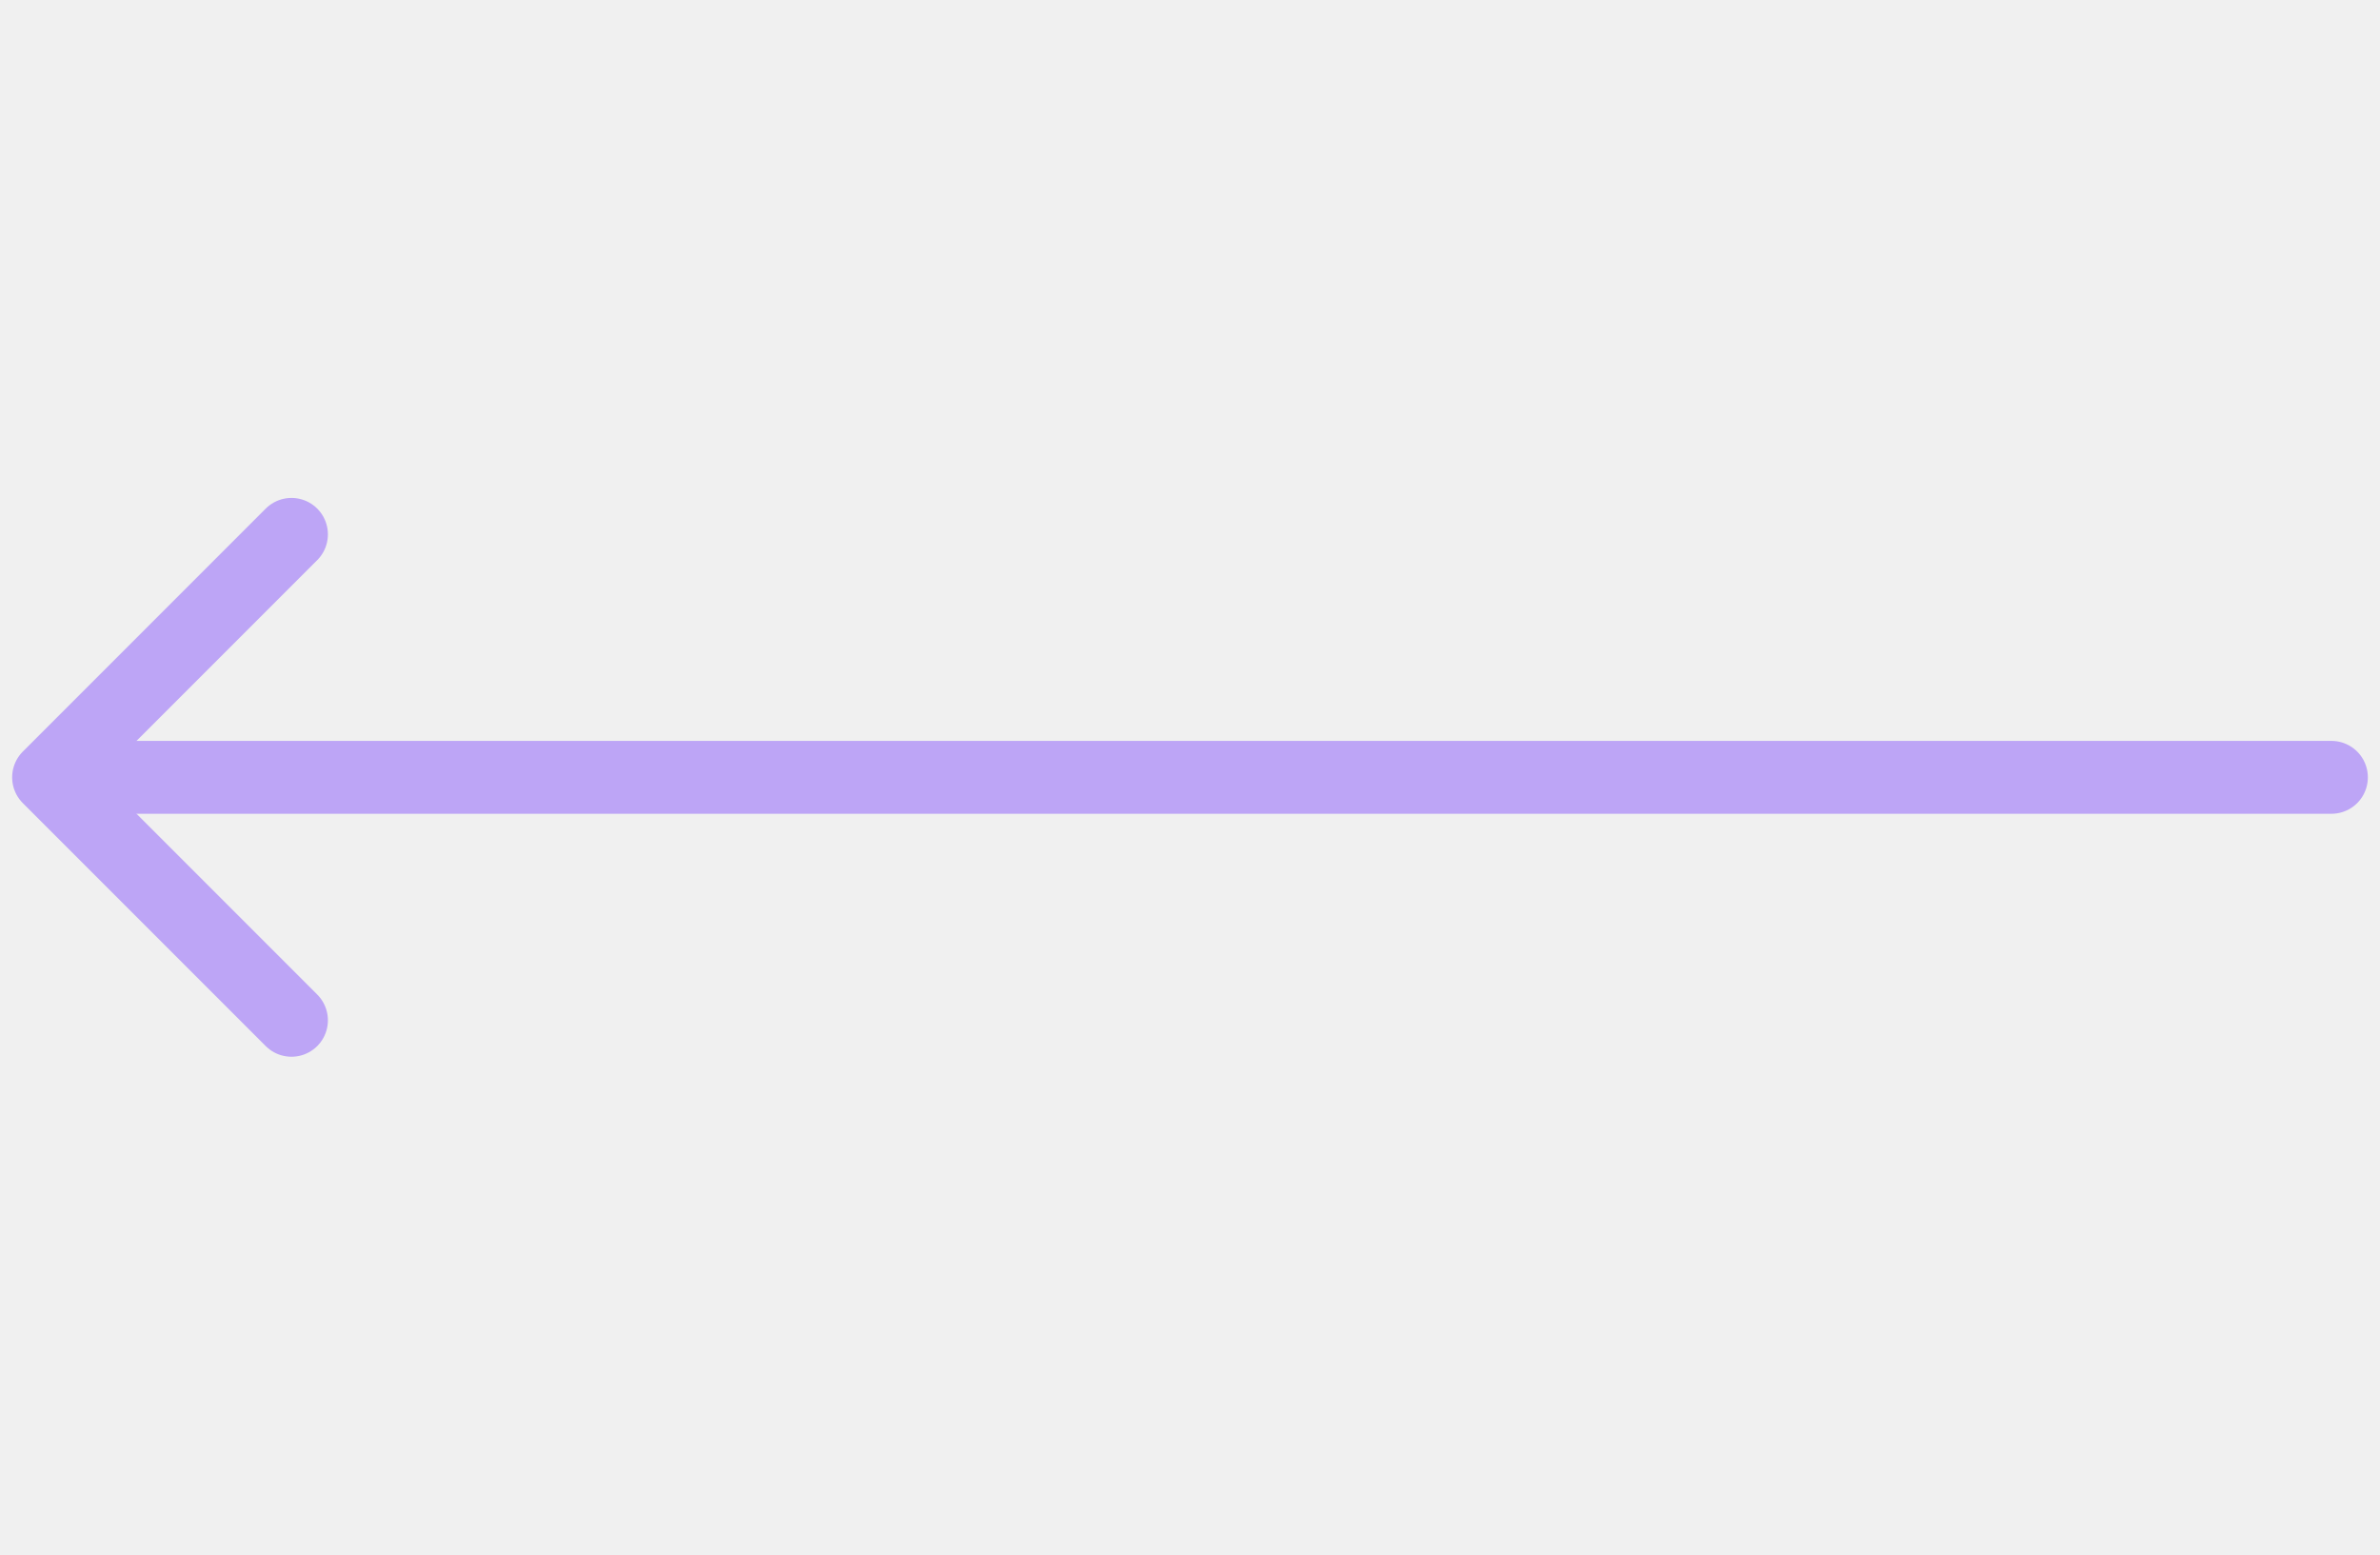
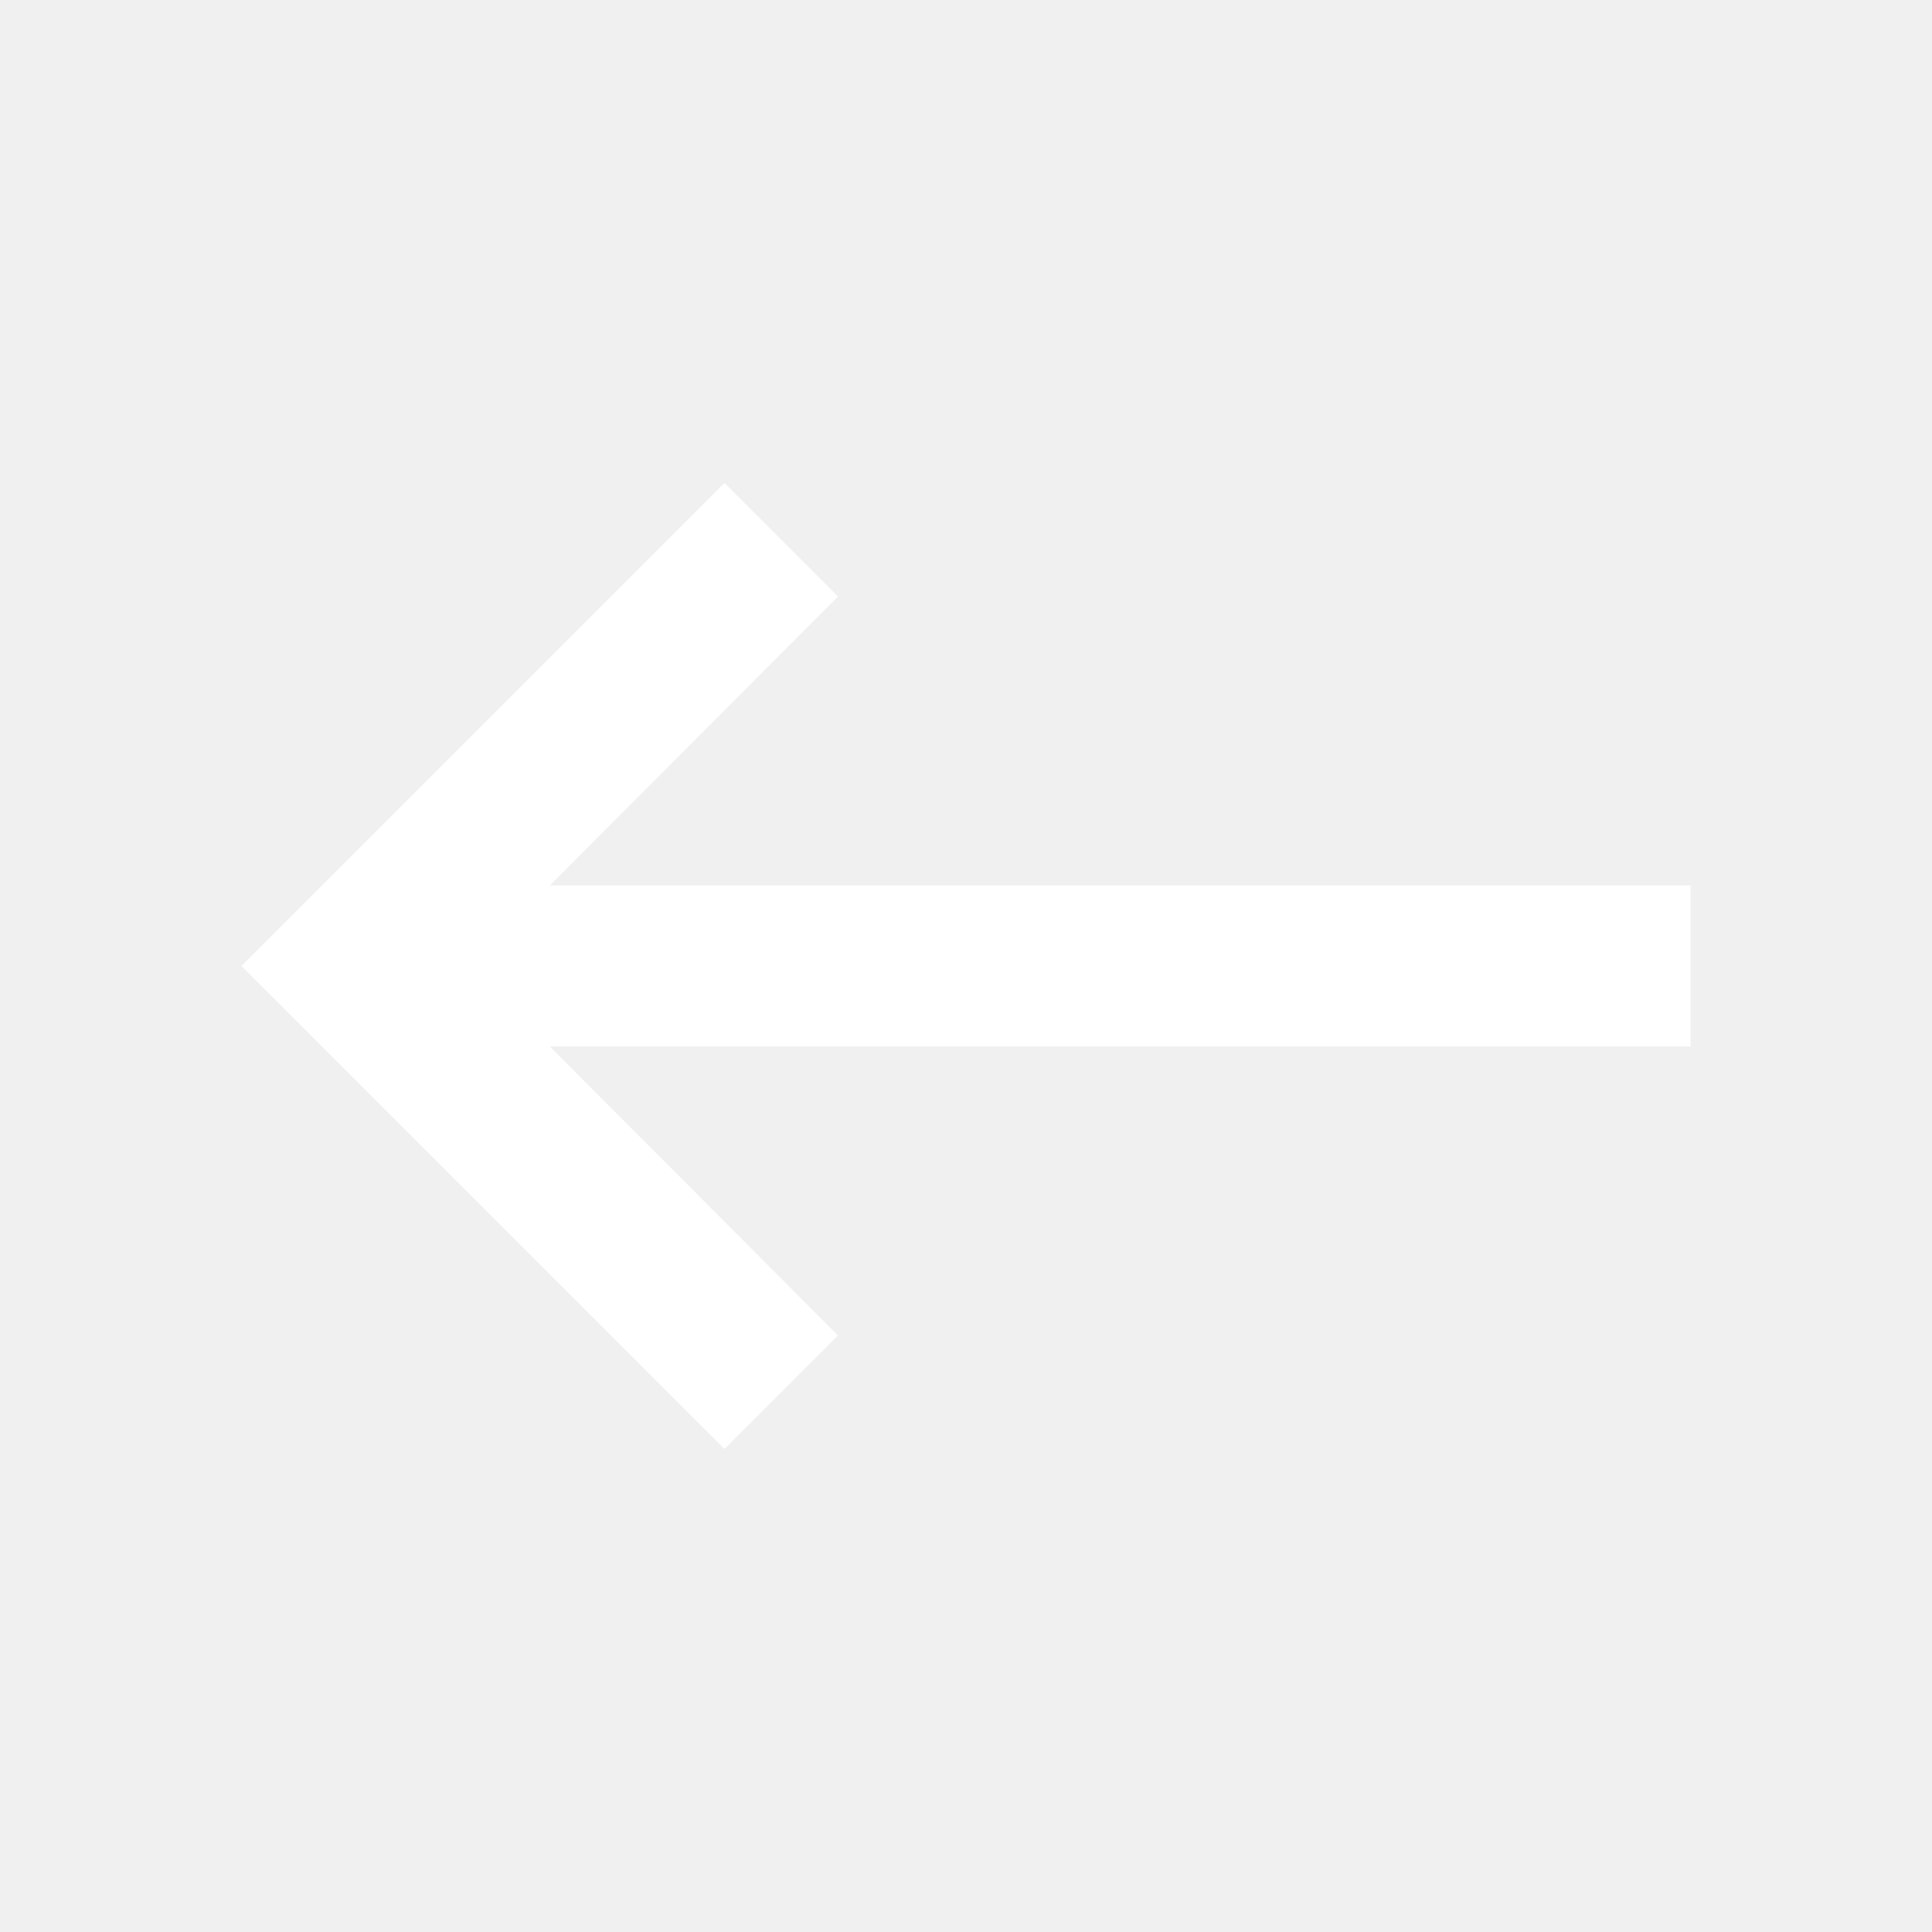
- <svg xmlns="http://www.w3.org/2000/svg" width="49" height="32" viewBox="0 0 49 32" fill="none">
-   <g clip-path="url(#clip0)">
-     <path d="M2 16H48" stroke="#BDA5F6" stroke-width="1.5" stroke-linecap="round" stroke-linejoin="round" />
-     <path d="M6.001 21.001L1 16L6.001 10.999" stroke="#BDA5F6" stroke-width="1.5" stroke-linecap="round" stroke-linejoin="round" />
-   </g>
-   <defs>
-     <clipPath id="clip0">
-       <rect width="32" height="49" fill="white" transform="translate(49) rotate(90)" />
-     </clipPath>
-   </defs>
+ <svg xmlns="http://www.w3.org/2000/svg" viewBox="0 0 24 24" fill="white" width="18px" height="18px">
+   <path d="M0 0h24v24H0V0z" fill="none" />
+   <path d="M21 11H6.83l3.58-3.59L9 6l-6 6 6 6 1.41-1.41L6.83 13H21v-2z" />
</svg>
